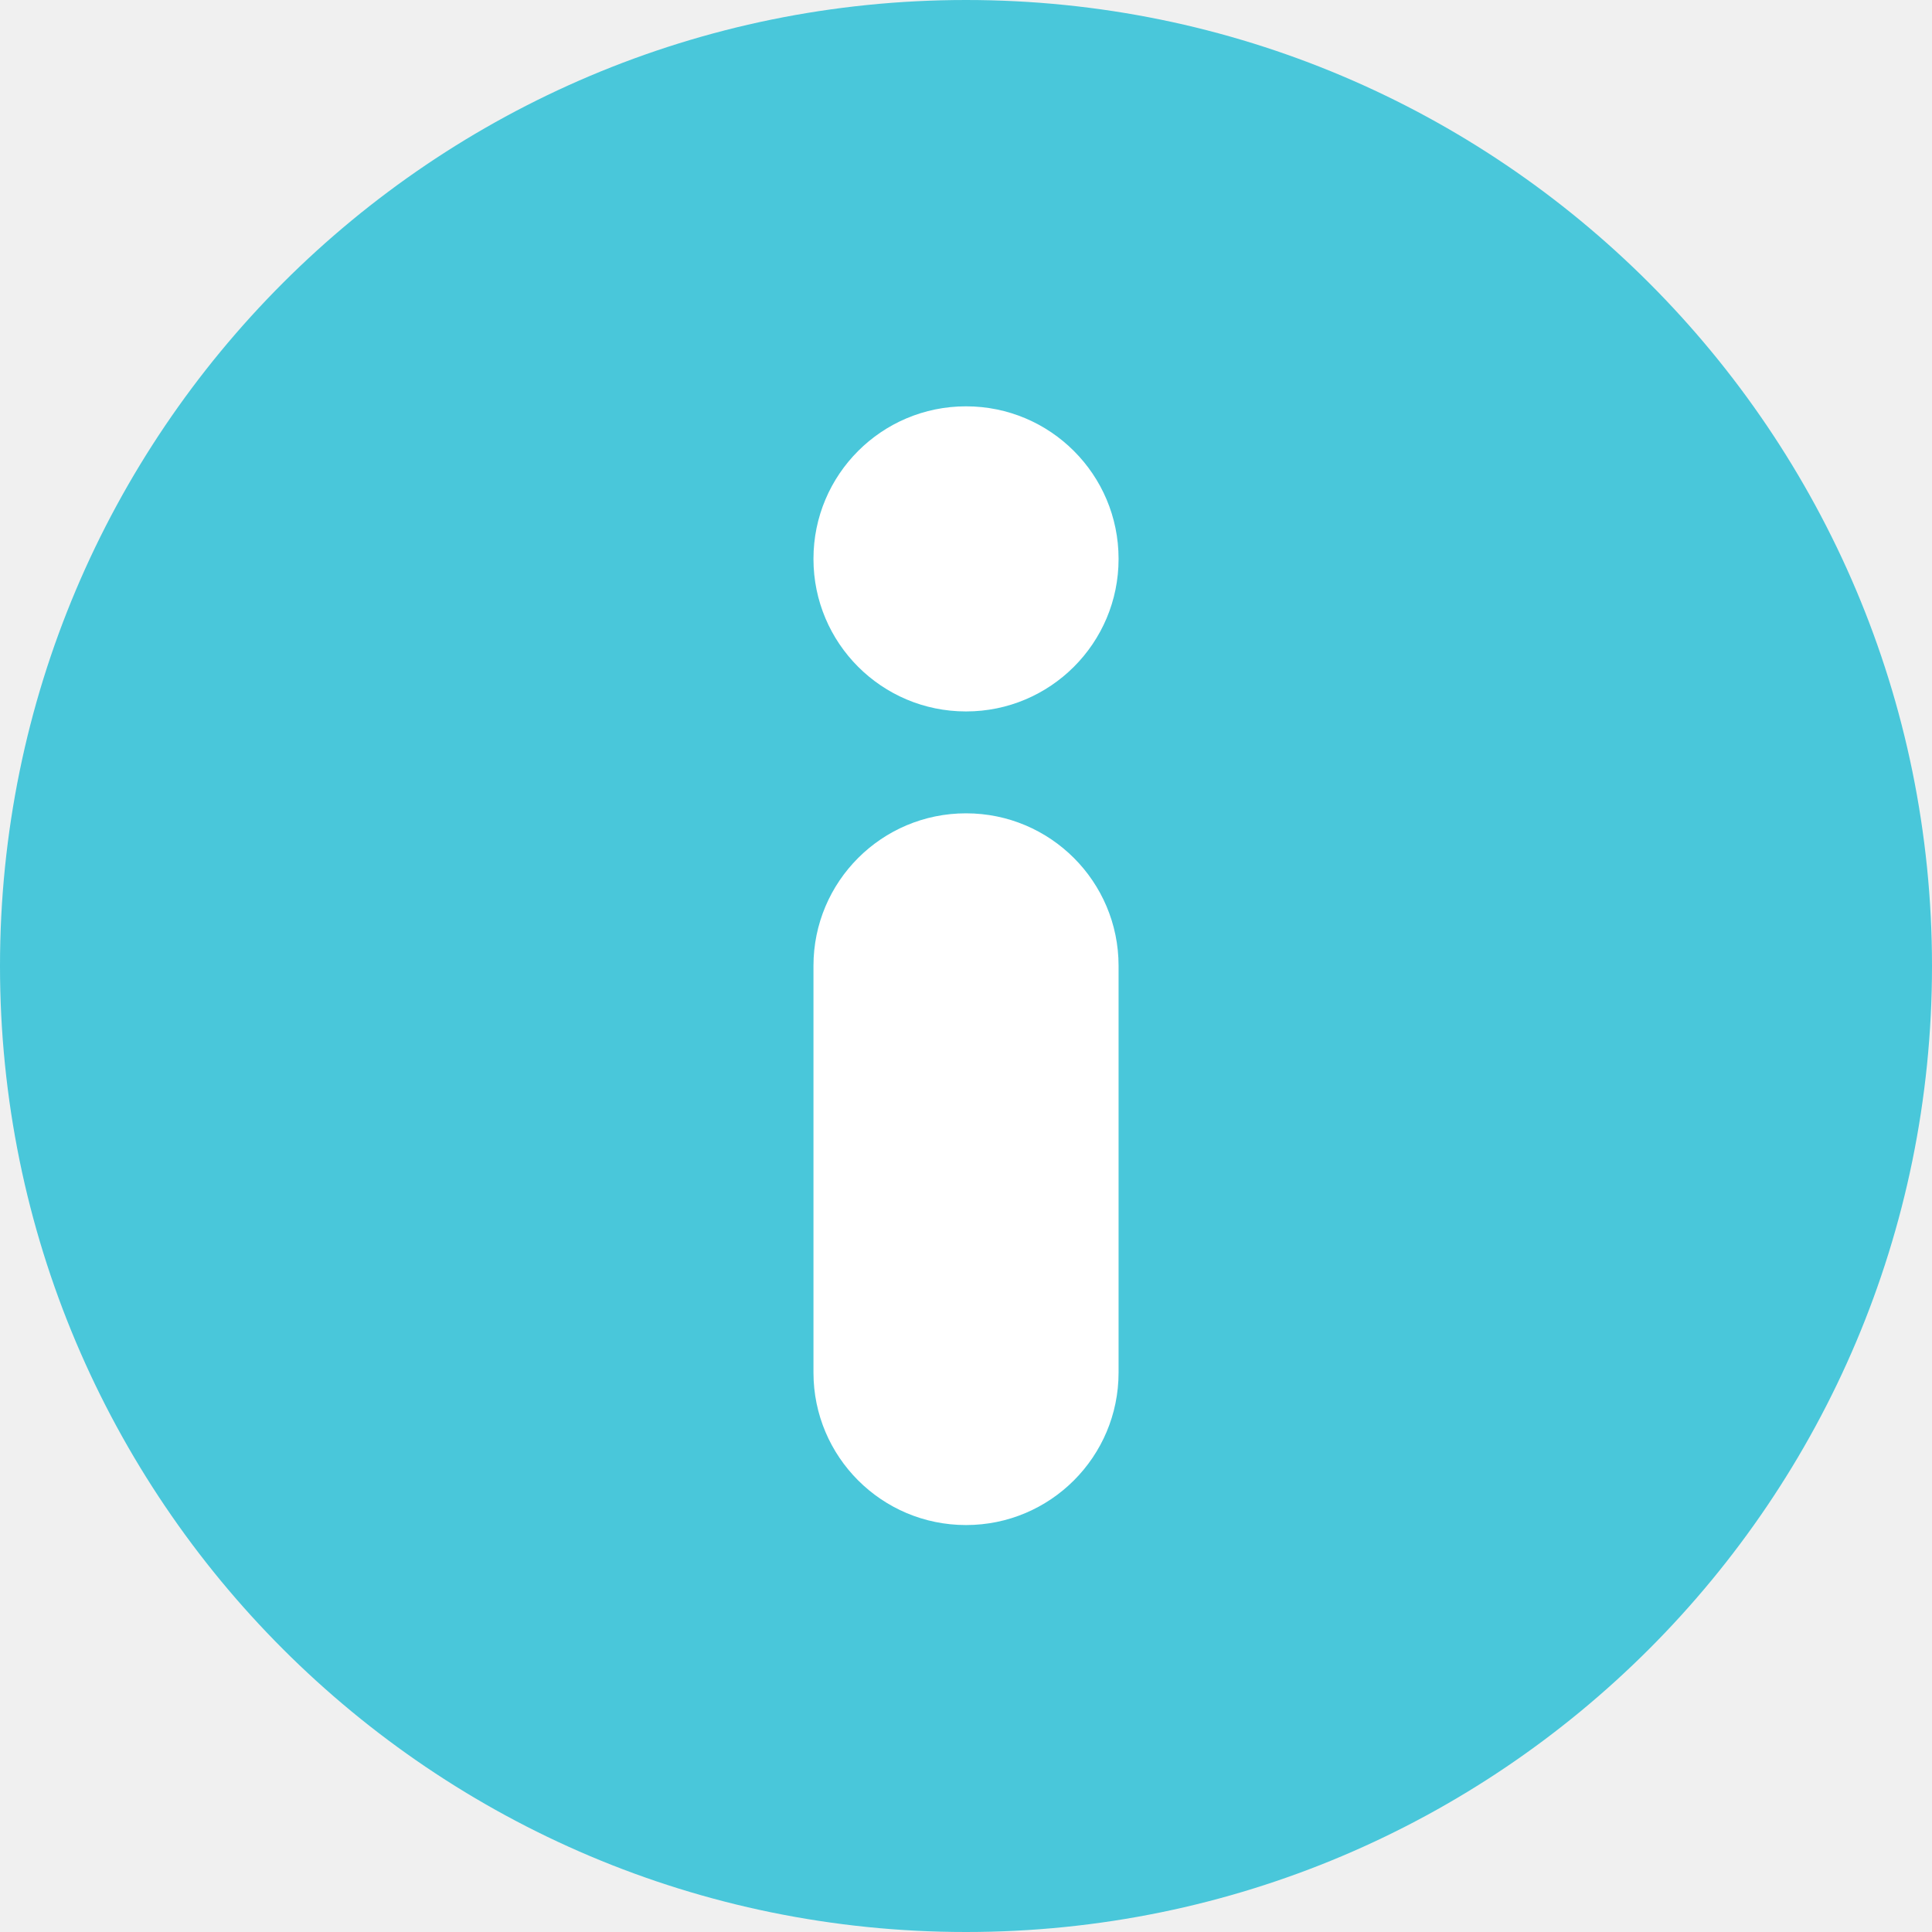
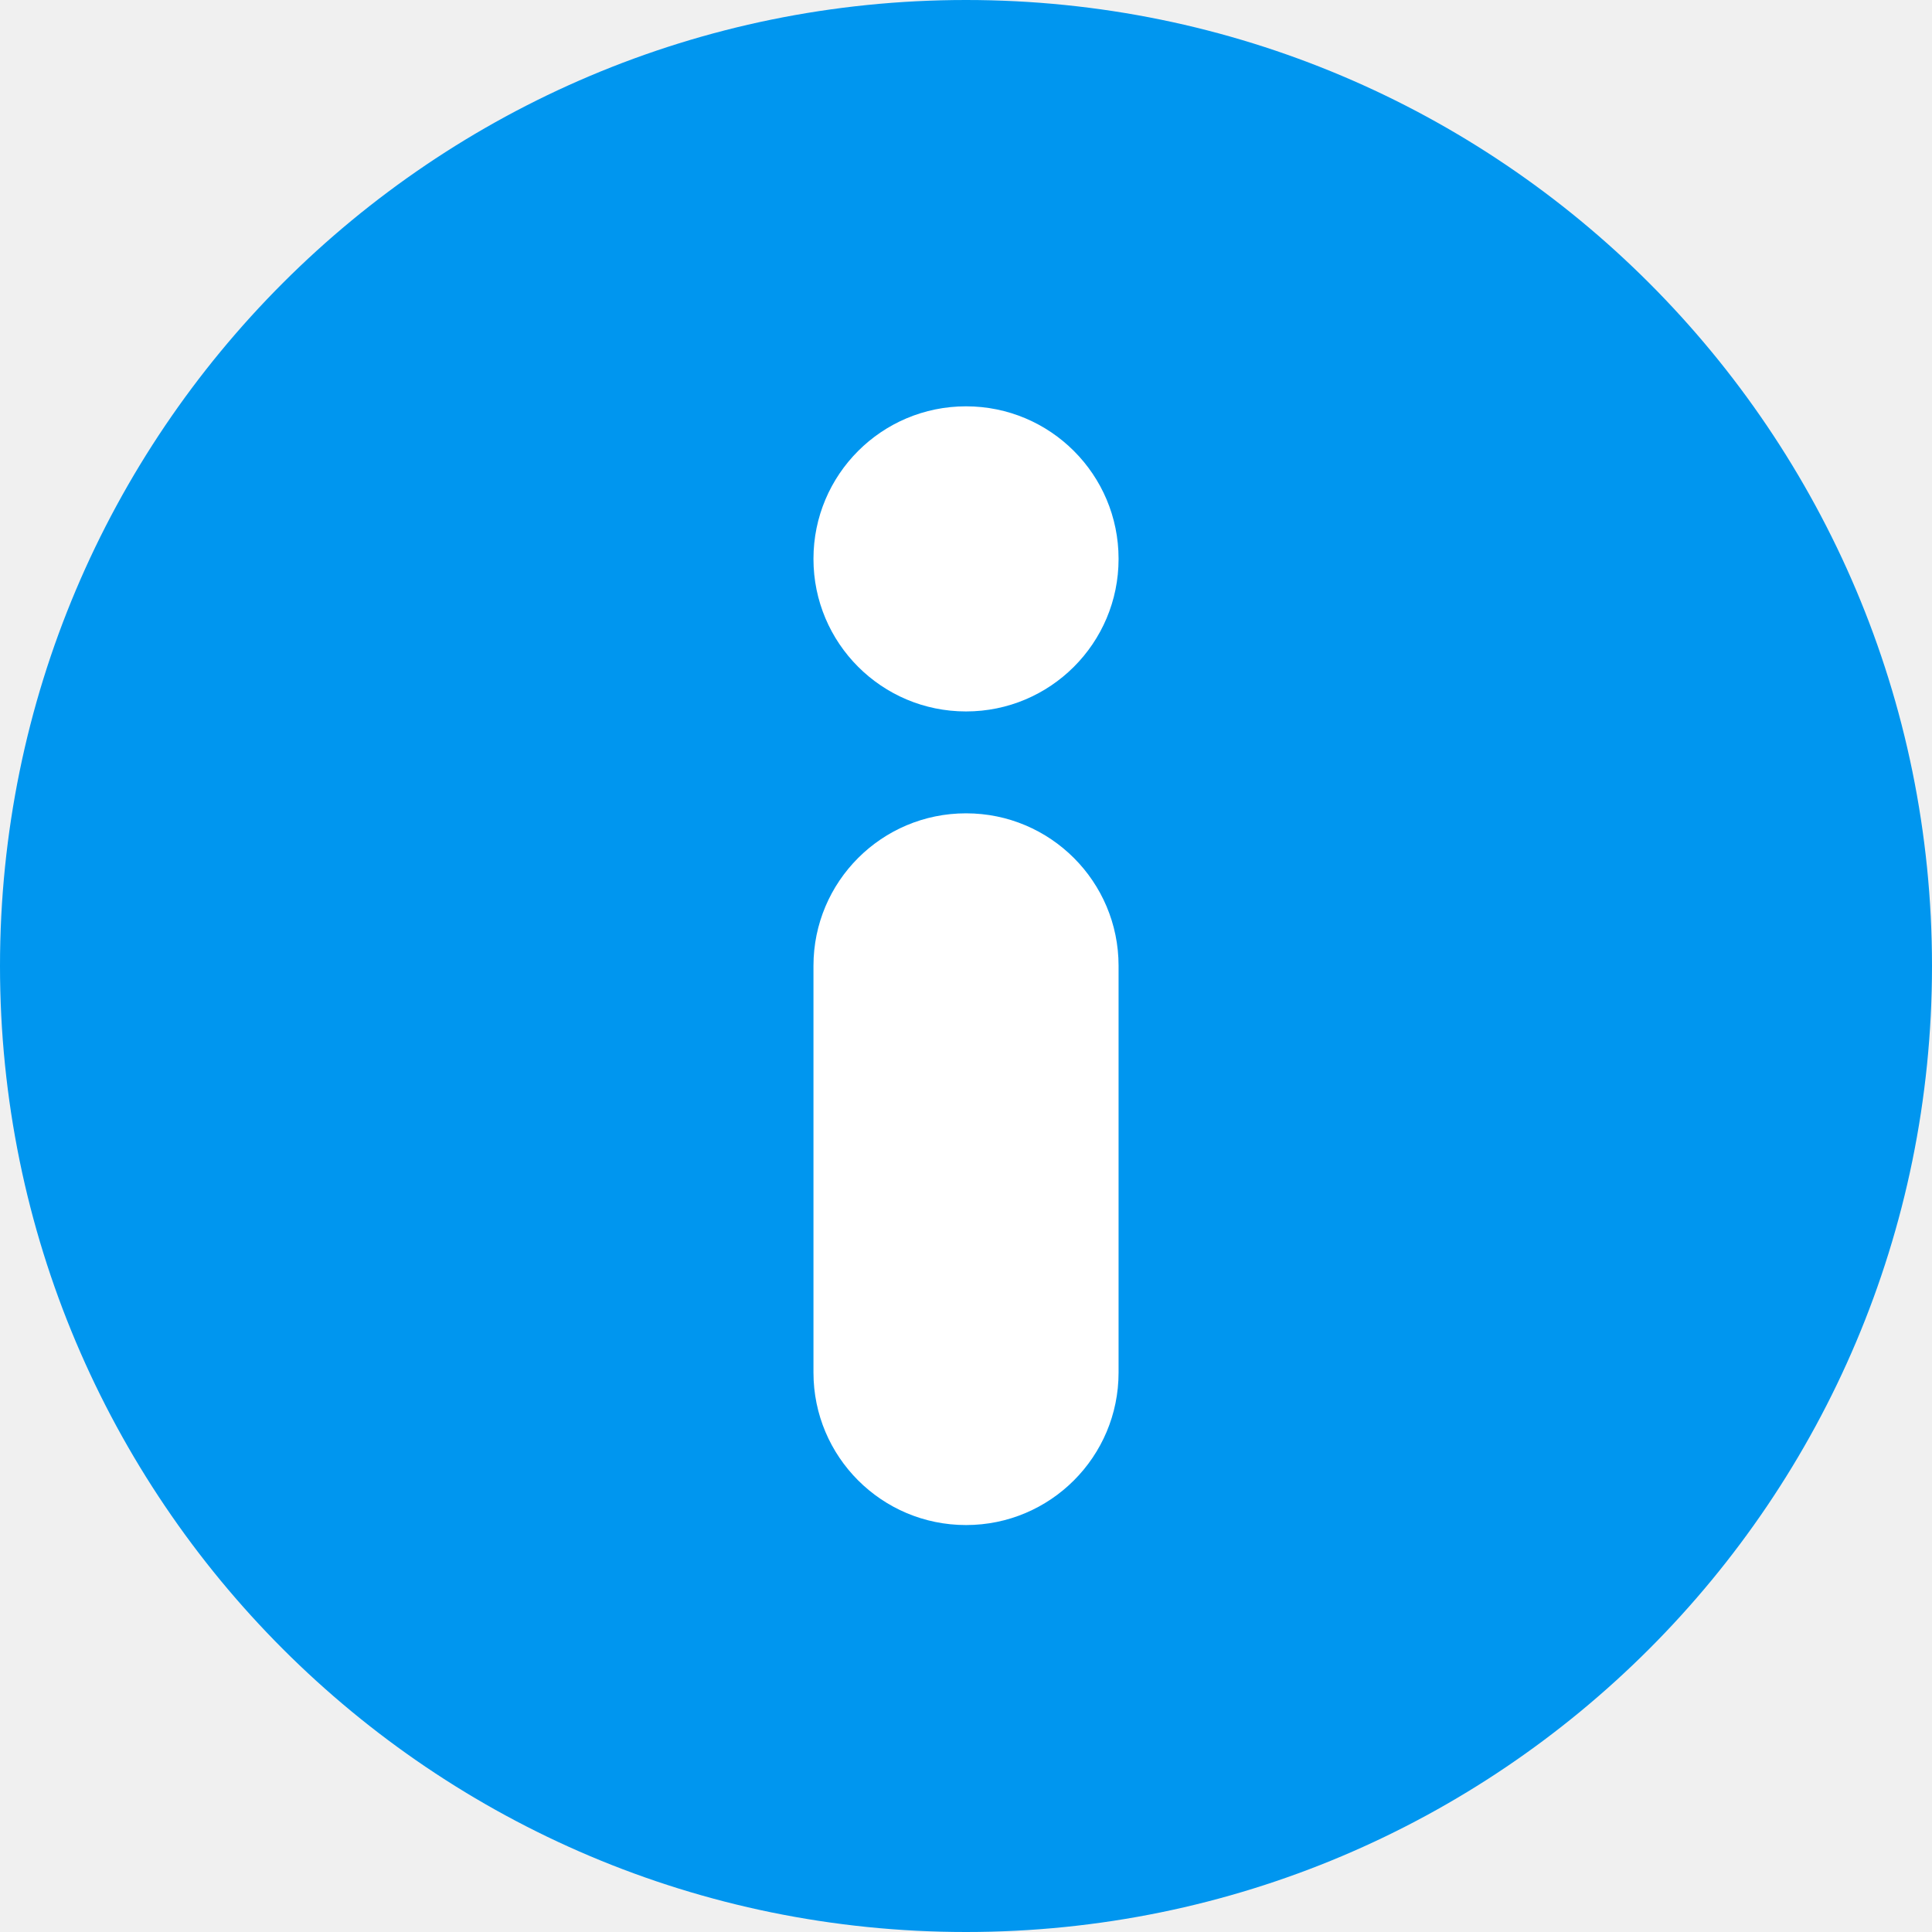
<svg xmlns="http://www.w3.org/2000/svg" width="13" height="13" viewBox="0 0 13 13" fill="none">
-   <path d="M6.5 13C2.91 13 1.30503e-06 10.09 1.30503e-06 6.5C1.30503e-06 2.91 2.91 1.90735e-06 6.5 1.90735e-06C10.09 1.90735e-06 13 2.91 13 6.5C13 10.09 10.09 13 6.5 13Z" fill="#49C7DA" />
+   <path d="M6.5 13C2.91 13 1.30503e-06 10.09 1.30503e-06 6.5C1.30503e-06 2.91 2.91 1.90735e-06 6.5 1.90735e-06C10.09 1.90735e-06 13 2.91 13 6.5C13 10.09 10.09 13 6.5 13Z" fill="#0096EF" />
  <rect width="2.053" height="4.789" rx="1.026" transform="matrix(1 0 0 -1 5.47363 10.2617)" fill="white" />
  <rect width="2.053" height="2.053" rx="1.026" transform="matrix(1 0 0 -1 5.47363 4.78711)" fill="white" />
</svg>
